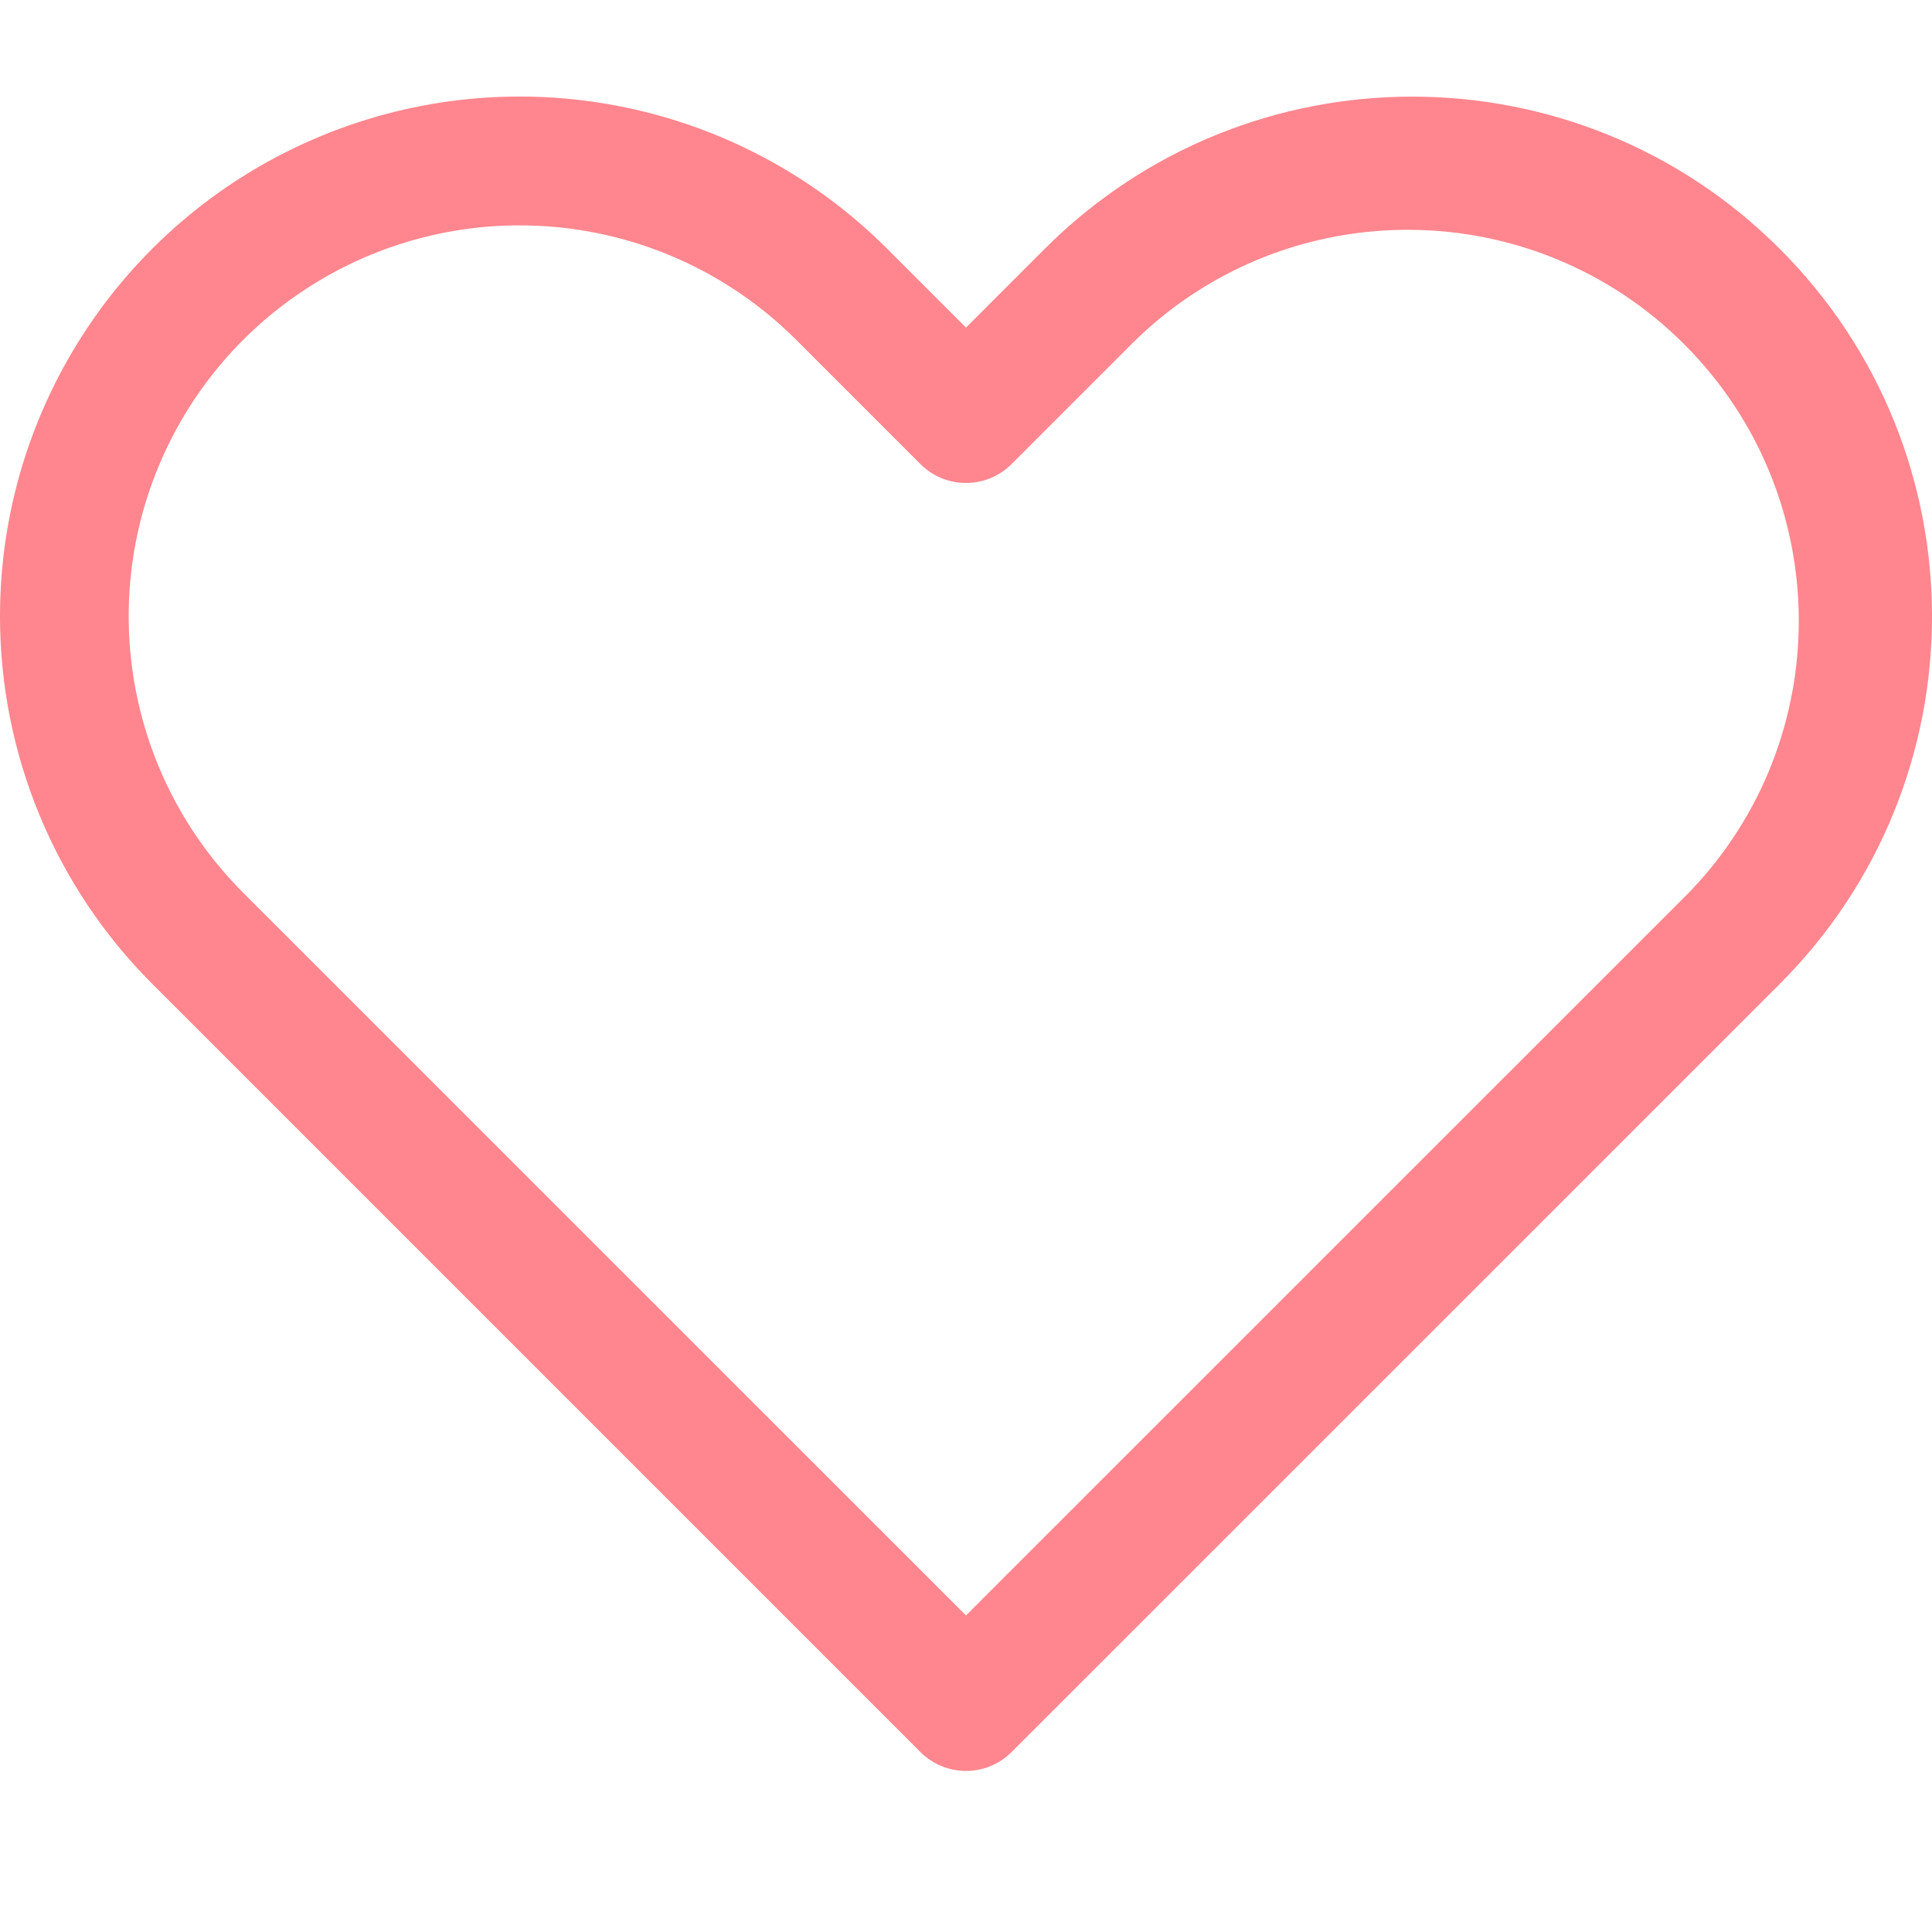
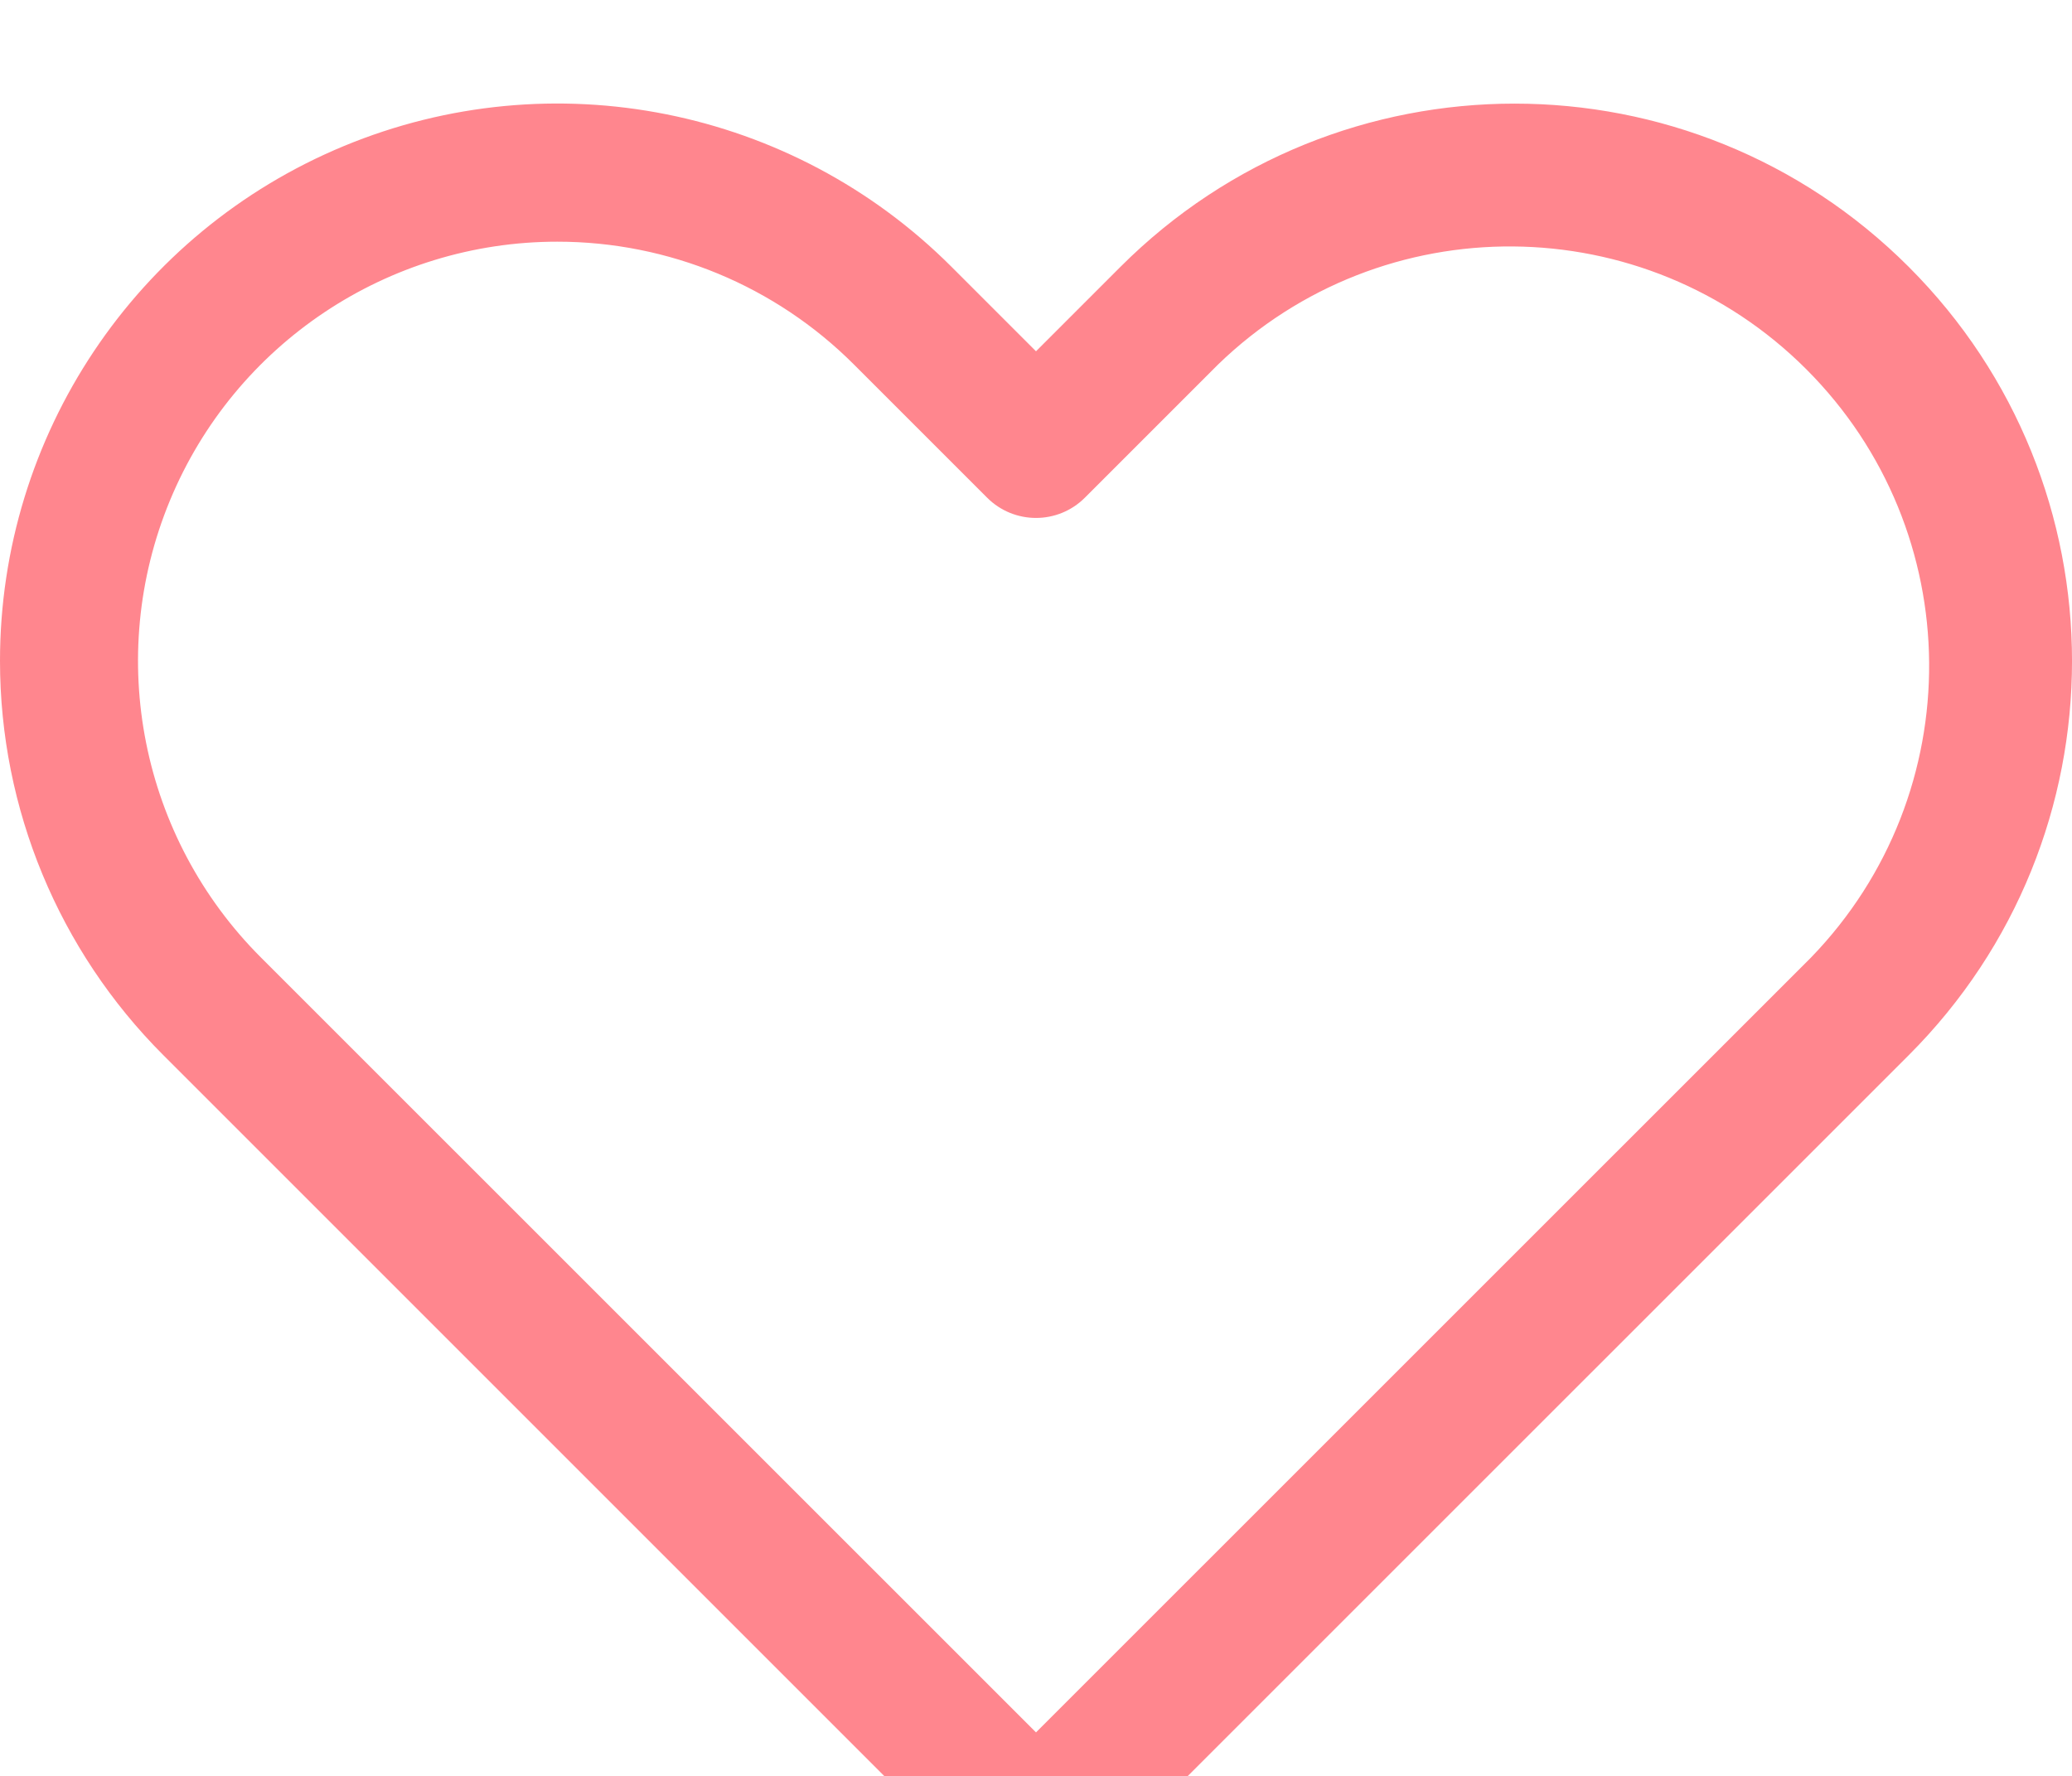
- <svg xmlns="http://www.w3.org/2000/svg" width="20" height="20" fill="none">
+ <svg xmlns="http://www.w3.org/2000/svg">
  <path fill-rule="evenodd" clip-rule="evenodd" d="M5.38 2.333a4.047 4.047 0 0 0-2.861 6.91L10 16.723l7.481-7.48a4.048 4.048 0 0 0-5.724-5.724l-1.286 1.286a.667.667 0 0 1-.942 0L8.243 3.519A4.047 4.047 0 0 0 5.38 2.333ZM0 6.381a5.38 5.38 0 0 1 9.185-3.805l.815.815.815-.815a5.38 5.38 0 1 1 7.609 7.61l-7.953 7.952a.667.667 0 0 1-.942 0l-7.953-7.953A5.38 5.38 0 0 1 0 6.381Z" fill="#FF868E" />
</svg>
